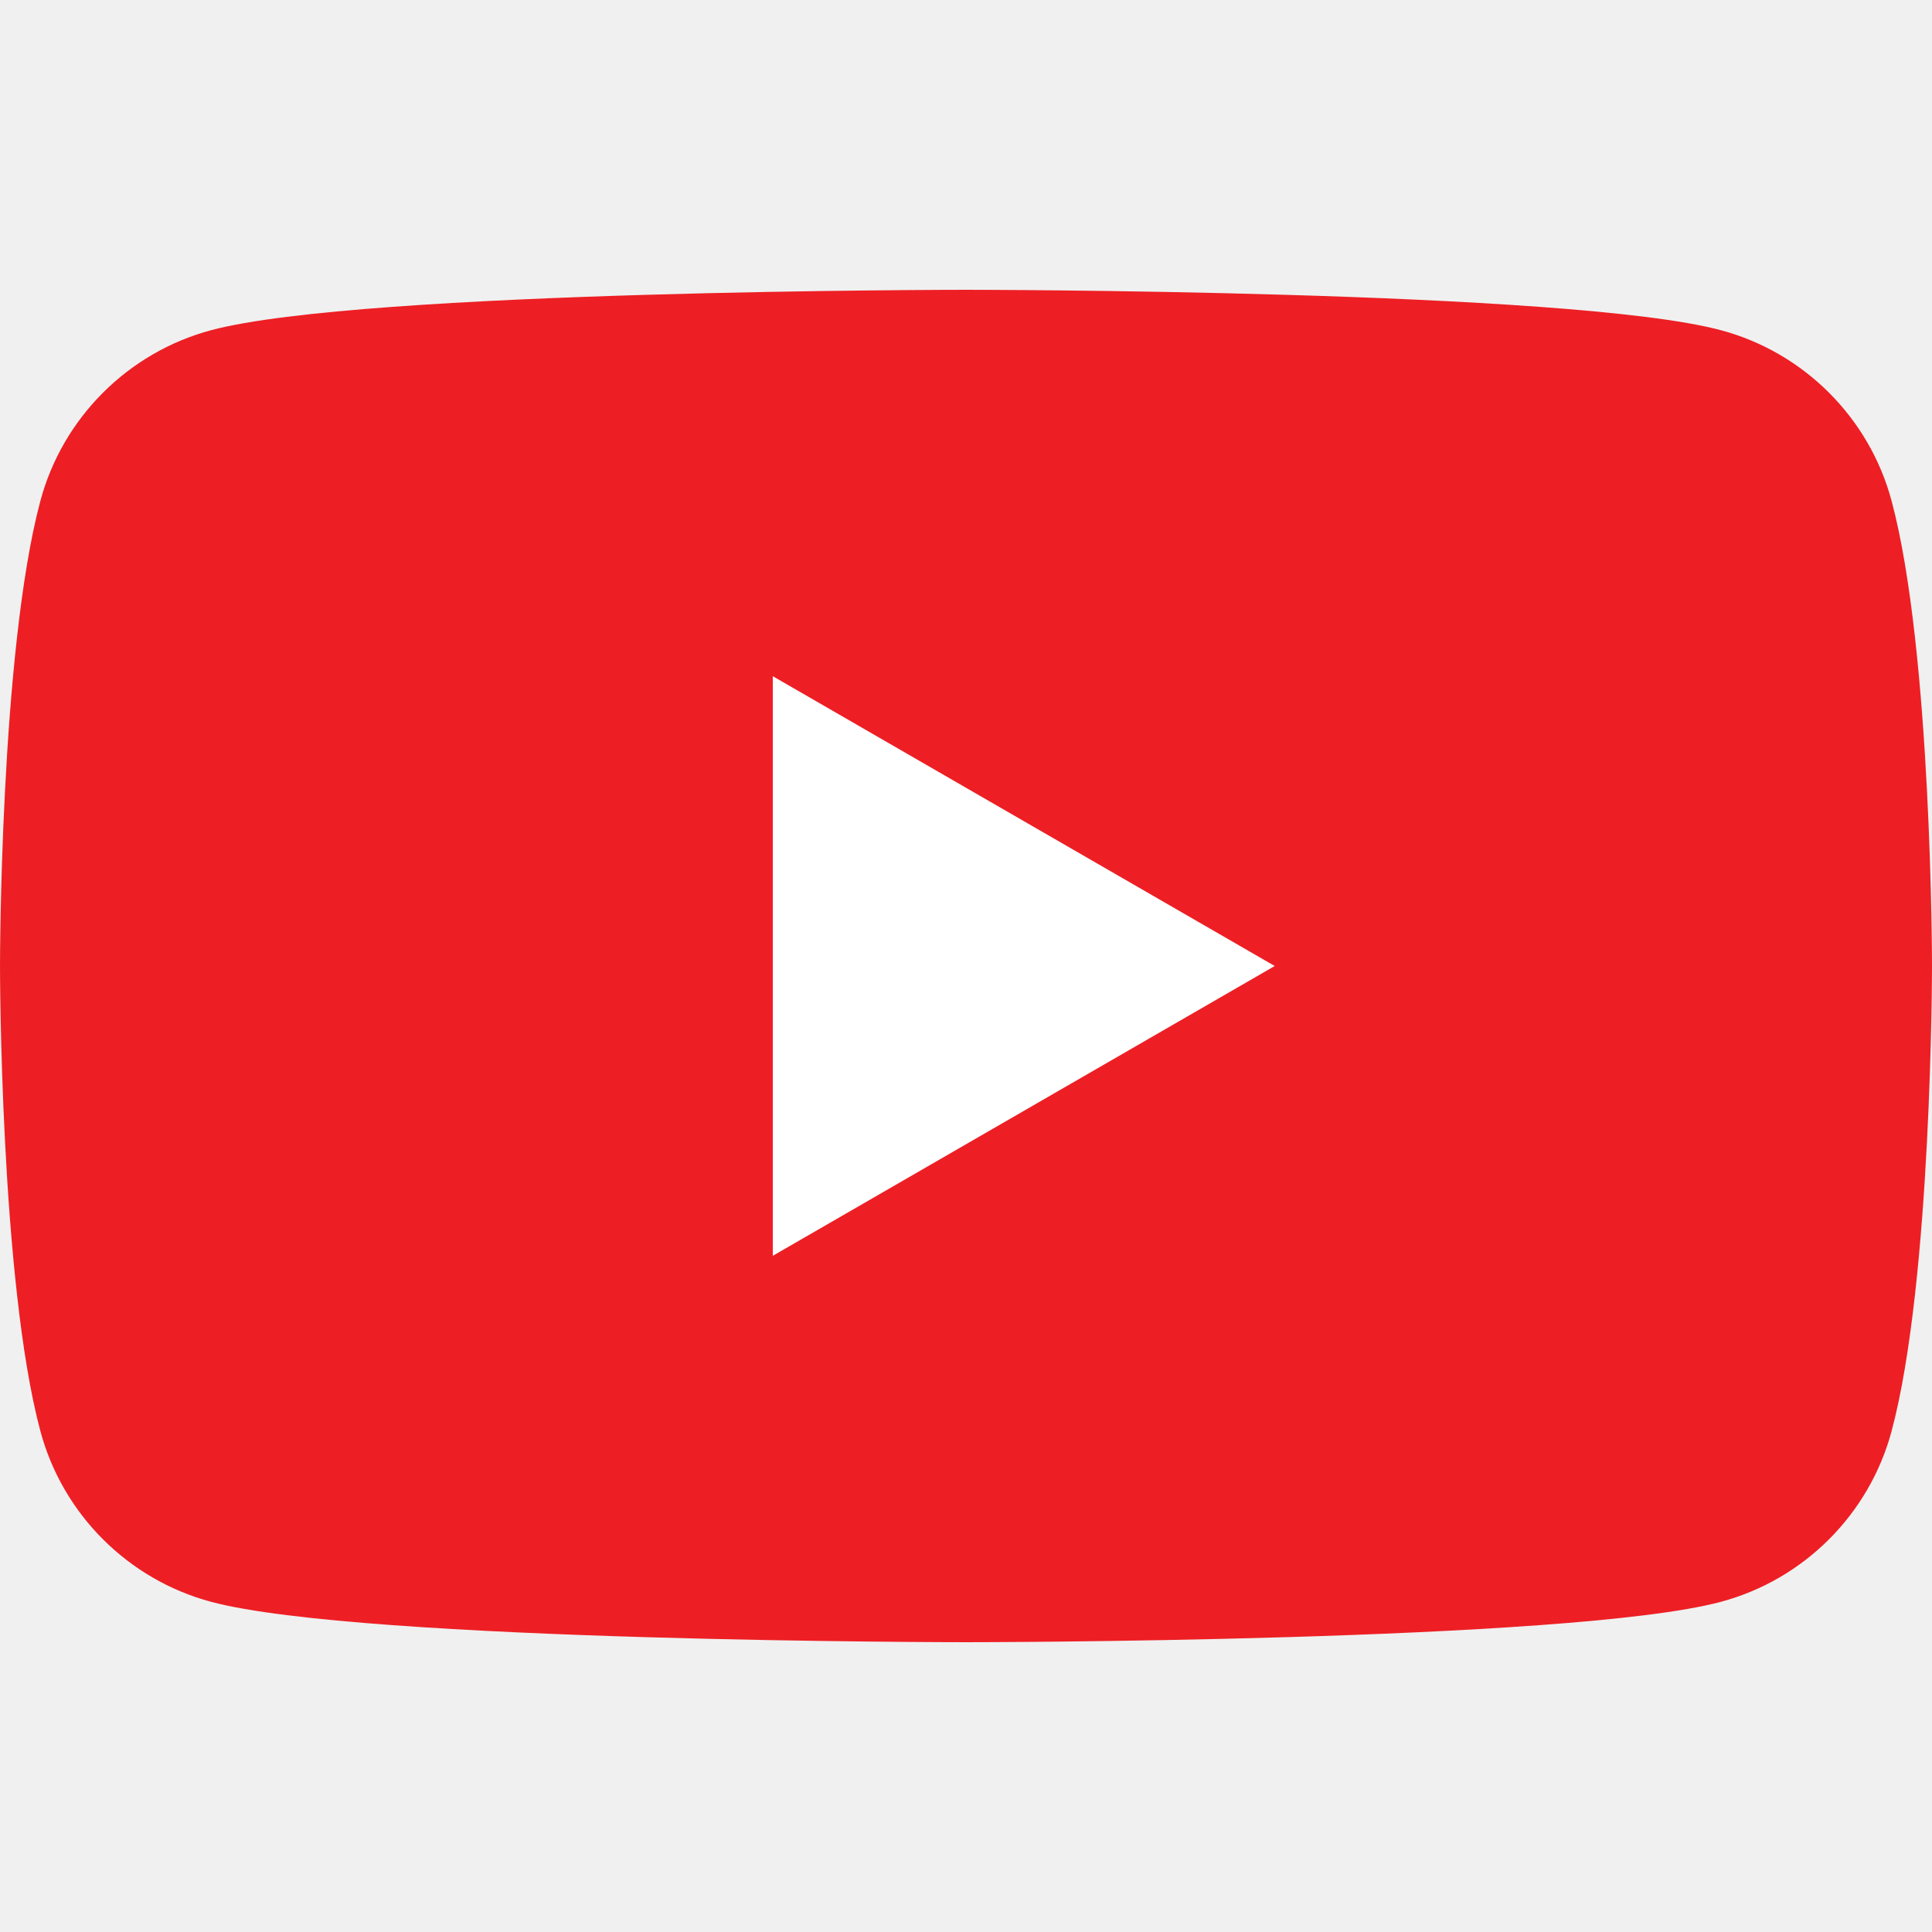
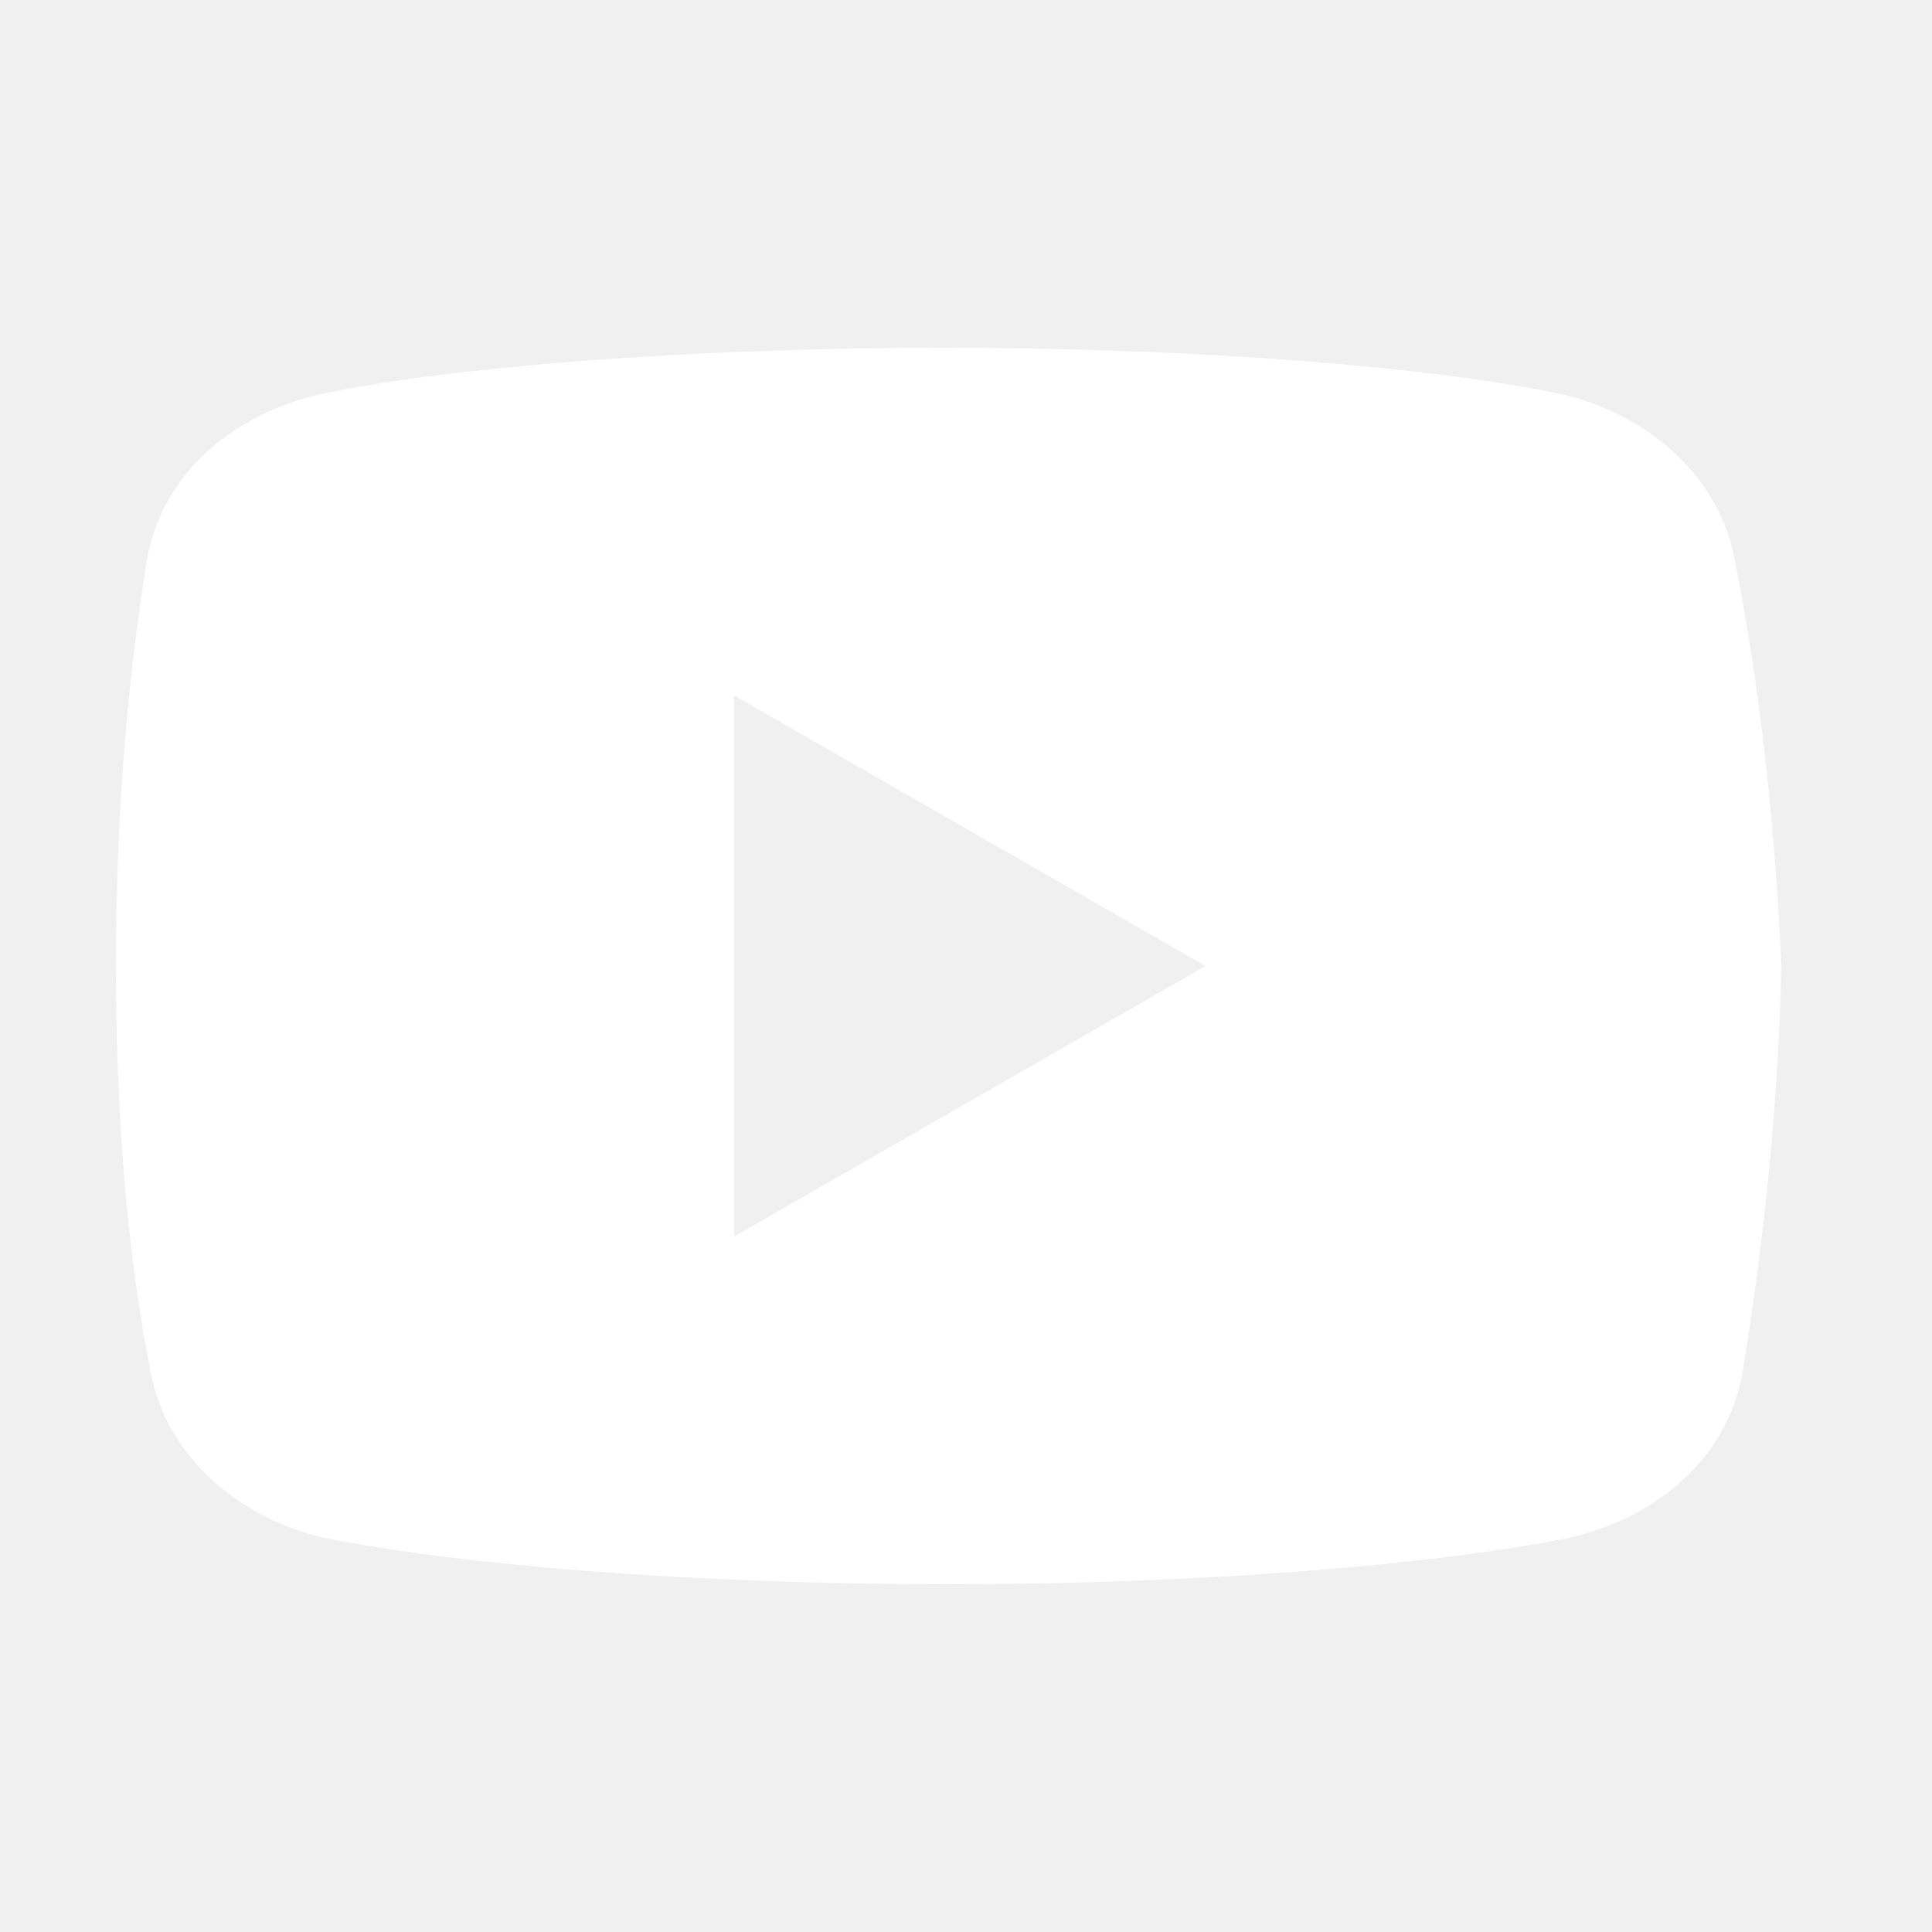
- <svg xmlns="http://www.w3.org/2000/svg" height="100%" style="fill-rule:evenodd;clip-rule:evenodd;stroke-linejoin:round;stroke-miterlimit:2;" version="1.1" viewBox="0 0 512 512" width="100%" xml:space="preserve">
-   <g>
-     <path d="M501.299,132.766c-5.888,-22.03 -23.234,-39.377 -45.264,-45.264c-39.932,-10.701 -200.037,-10.701 -200.037,-10.701c0,0 -160.105,0 -200.038,10.701c-22.025,5.887 -39.376,23.234 -45.264,45.264c-10.696,39.928 -10.696,123.236 -10.696,123.236c0,0 0,83.308 10.696,123.232c5.888,22.03 23.239,39.381 45.264,45.268c39.933,10.697 200.038,10.697 200.038,10.697c0,0 160.105,0 200.037,-10.697c22.03,-5.887 39.376,-23.238 45.264,-45.268c10.701,-39.924 10.701,-123.232 10.701,-123.232c0,0 0,-83.308 -10.701,-123.236Z" style="fill:#ed1f24;fill-rule:nonzero;" />
-     <path d="M204.796,332.803l133.018,-76.801l-133.018,-76.801l0,153.602Z" style="fill:#fff;fill-rule:nonzero;" />
-   </g>
+ <svg xmlns="http://www.w3.org/2000/svg" fill="#FFFFFF" viewBox="0 0 50 50" width="50px" height="50px">
+   <path d="M 44.898 14.5 C 44.5 12.301 42.602 10.699 40.398 10.199 C 37.102 9.5 31 9 24.398 9 C 17.801 9 11.602 9.5 8.301 10.199 C 6.102 10.699 4.199 12.199 3.801 14.5 C 3.398 17 3 20.5 3 25 C 3 29.5 3.398 33 3.898 35.5 C 4.301 37.699 6.199 39.301 8.398 39.801 C 11.898 40.5 17.898 41 24.5 41 C 31.102 41 37.102 40.5 40.602 39.801 C 42.801 39.301 44.699 37.801 45.102 35.5 C 45.5 33 46 29.398 46.102 25 C 45.898 20.5 45.398 17 44.898 14.5 Z M 19 32 L 19 18 L 31.199 25 Z" />
</svg>
